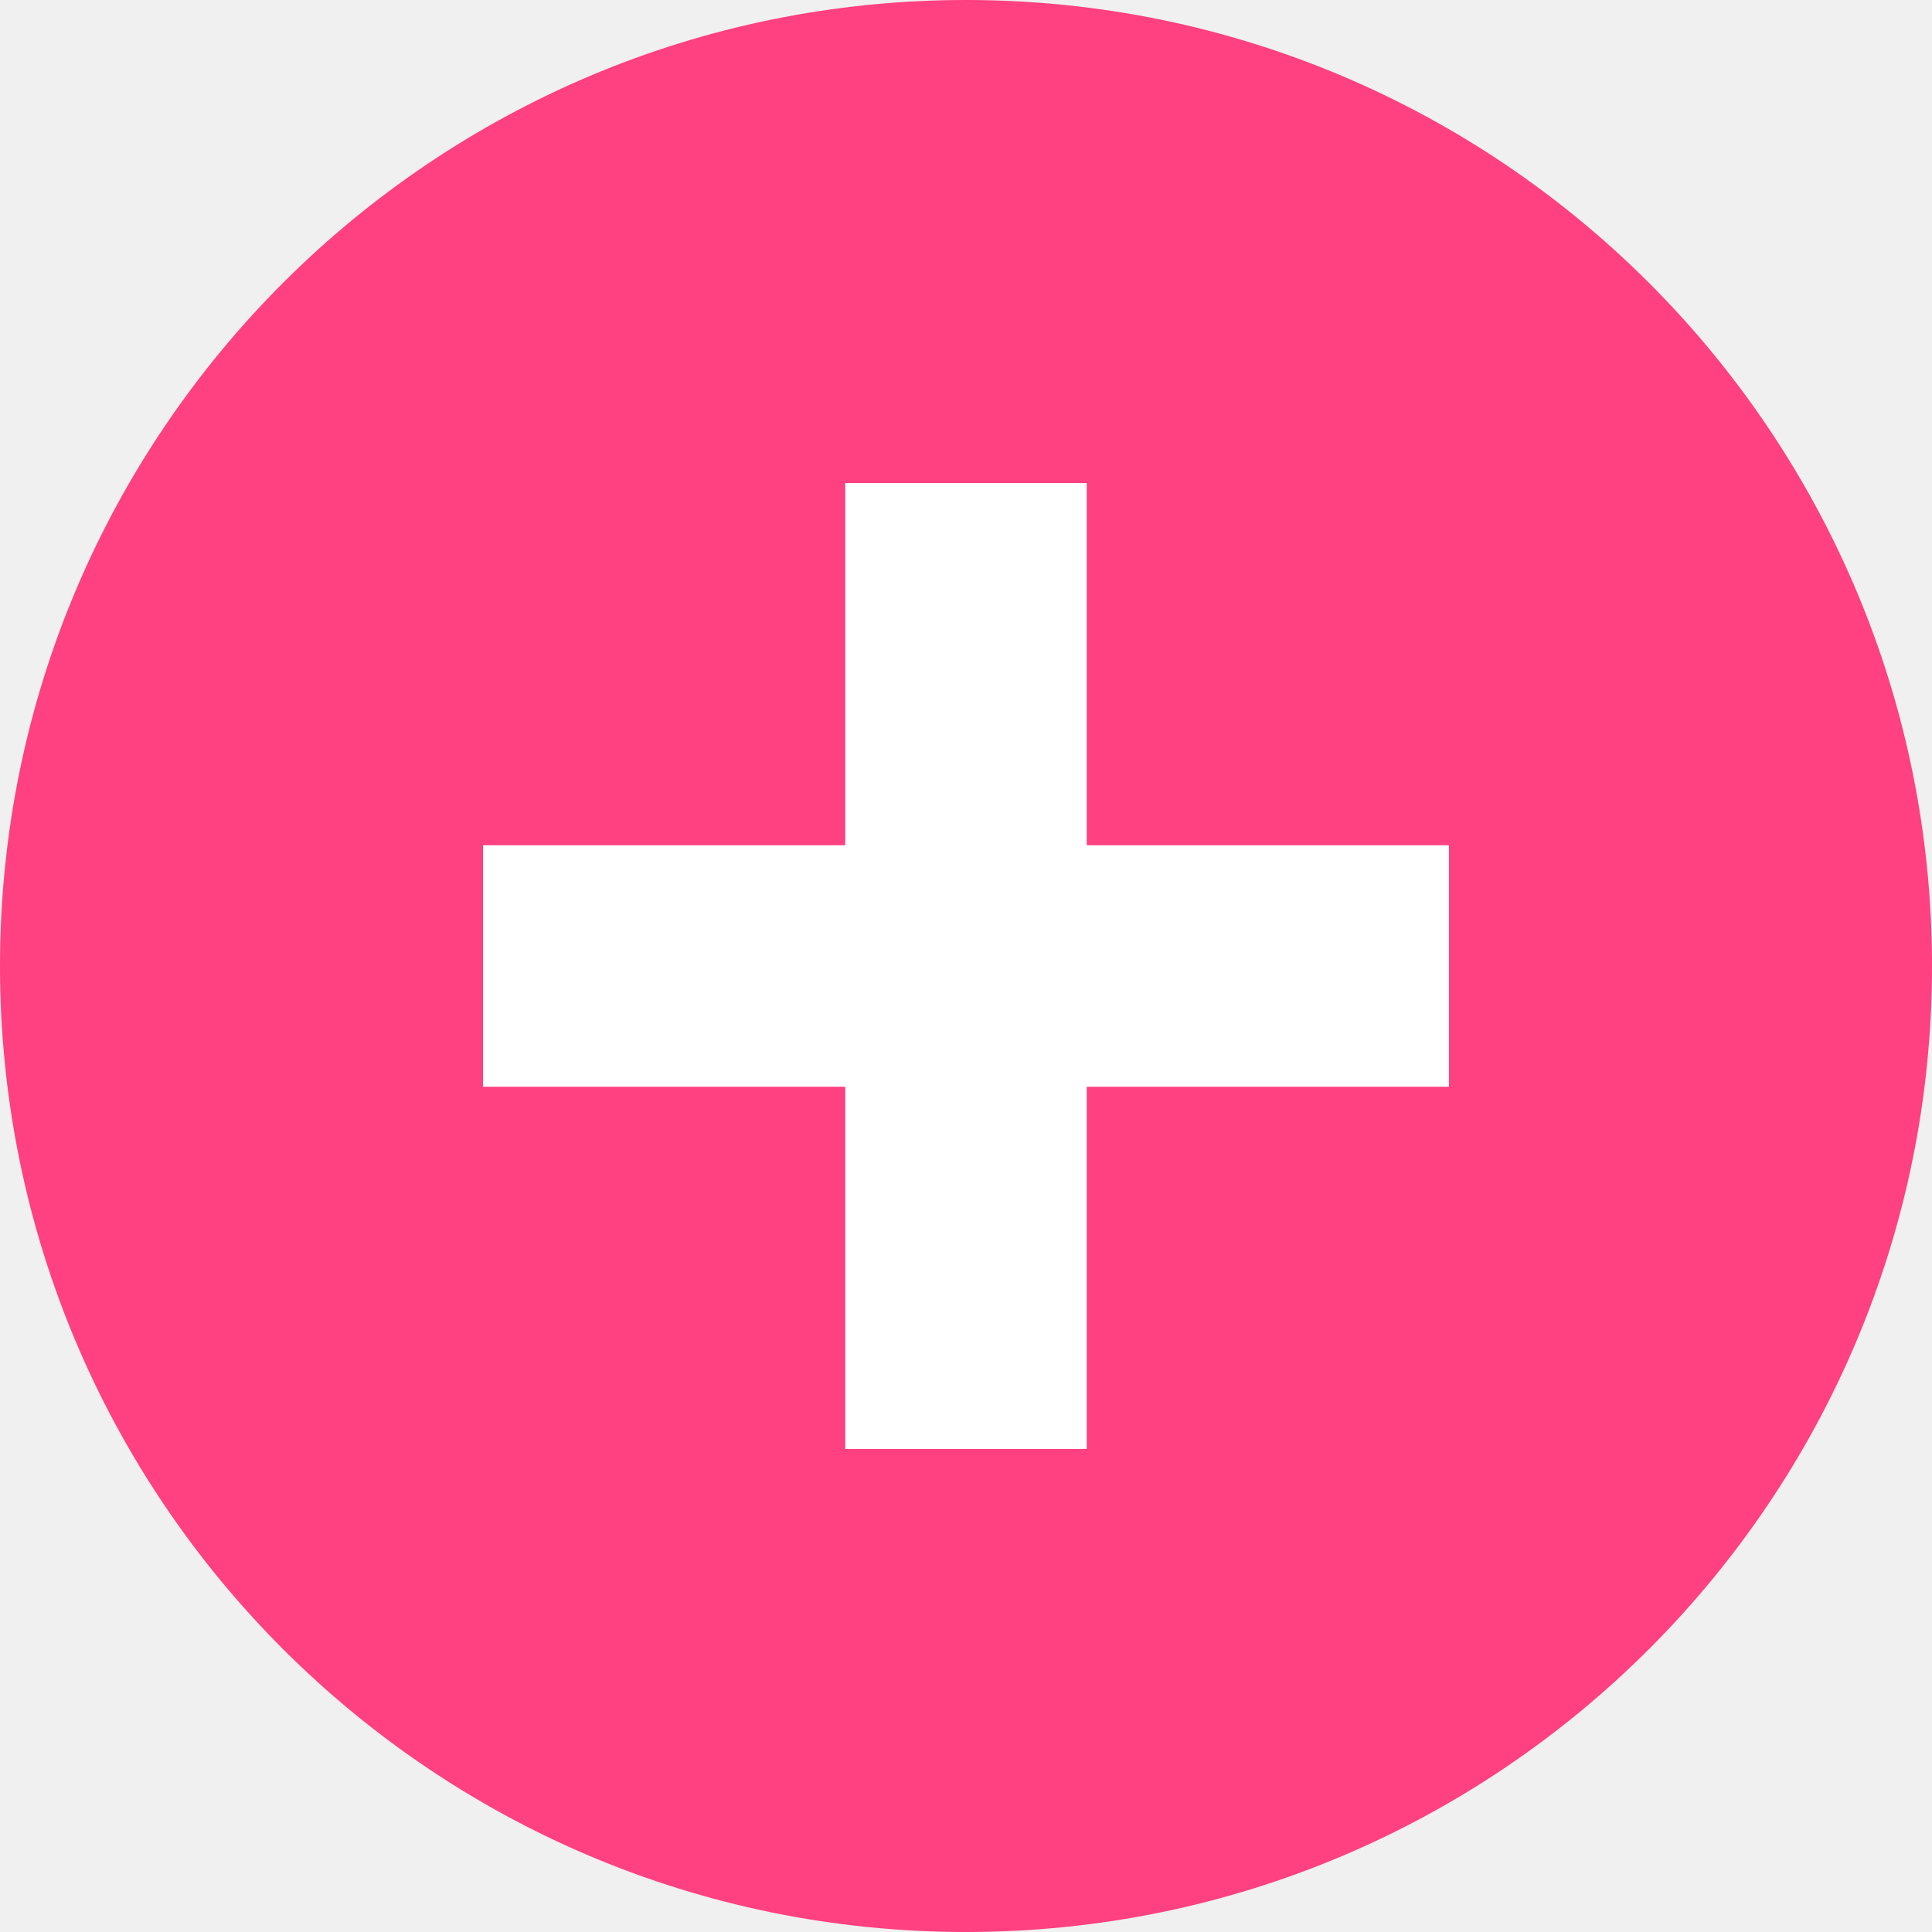
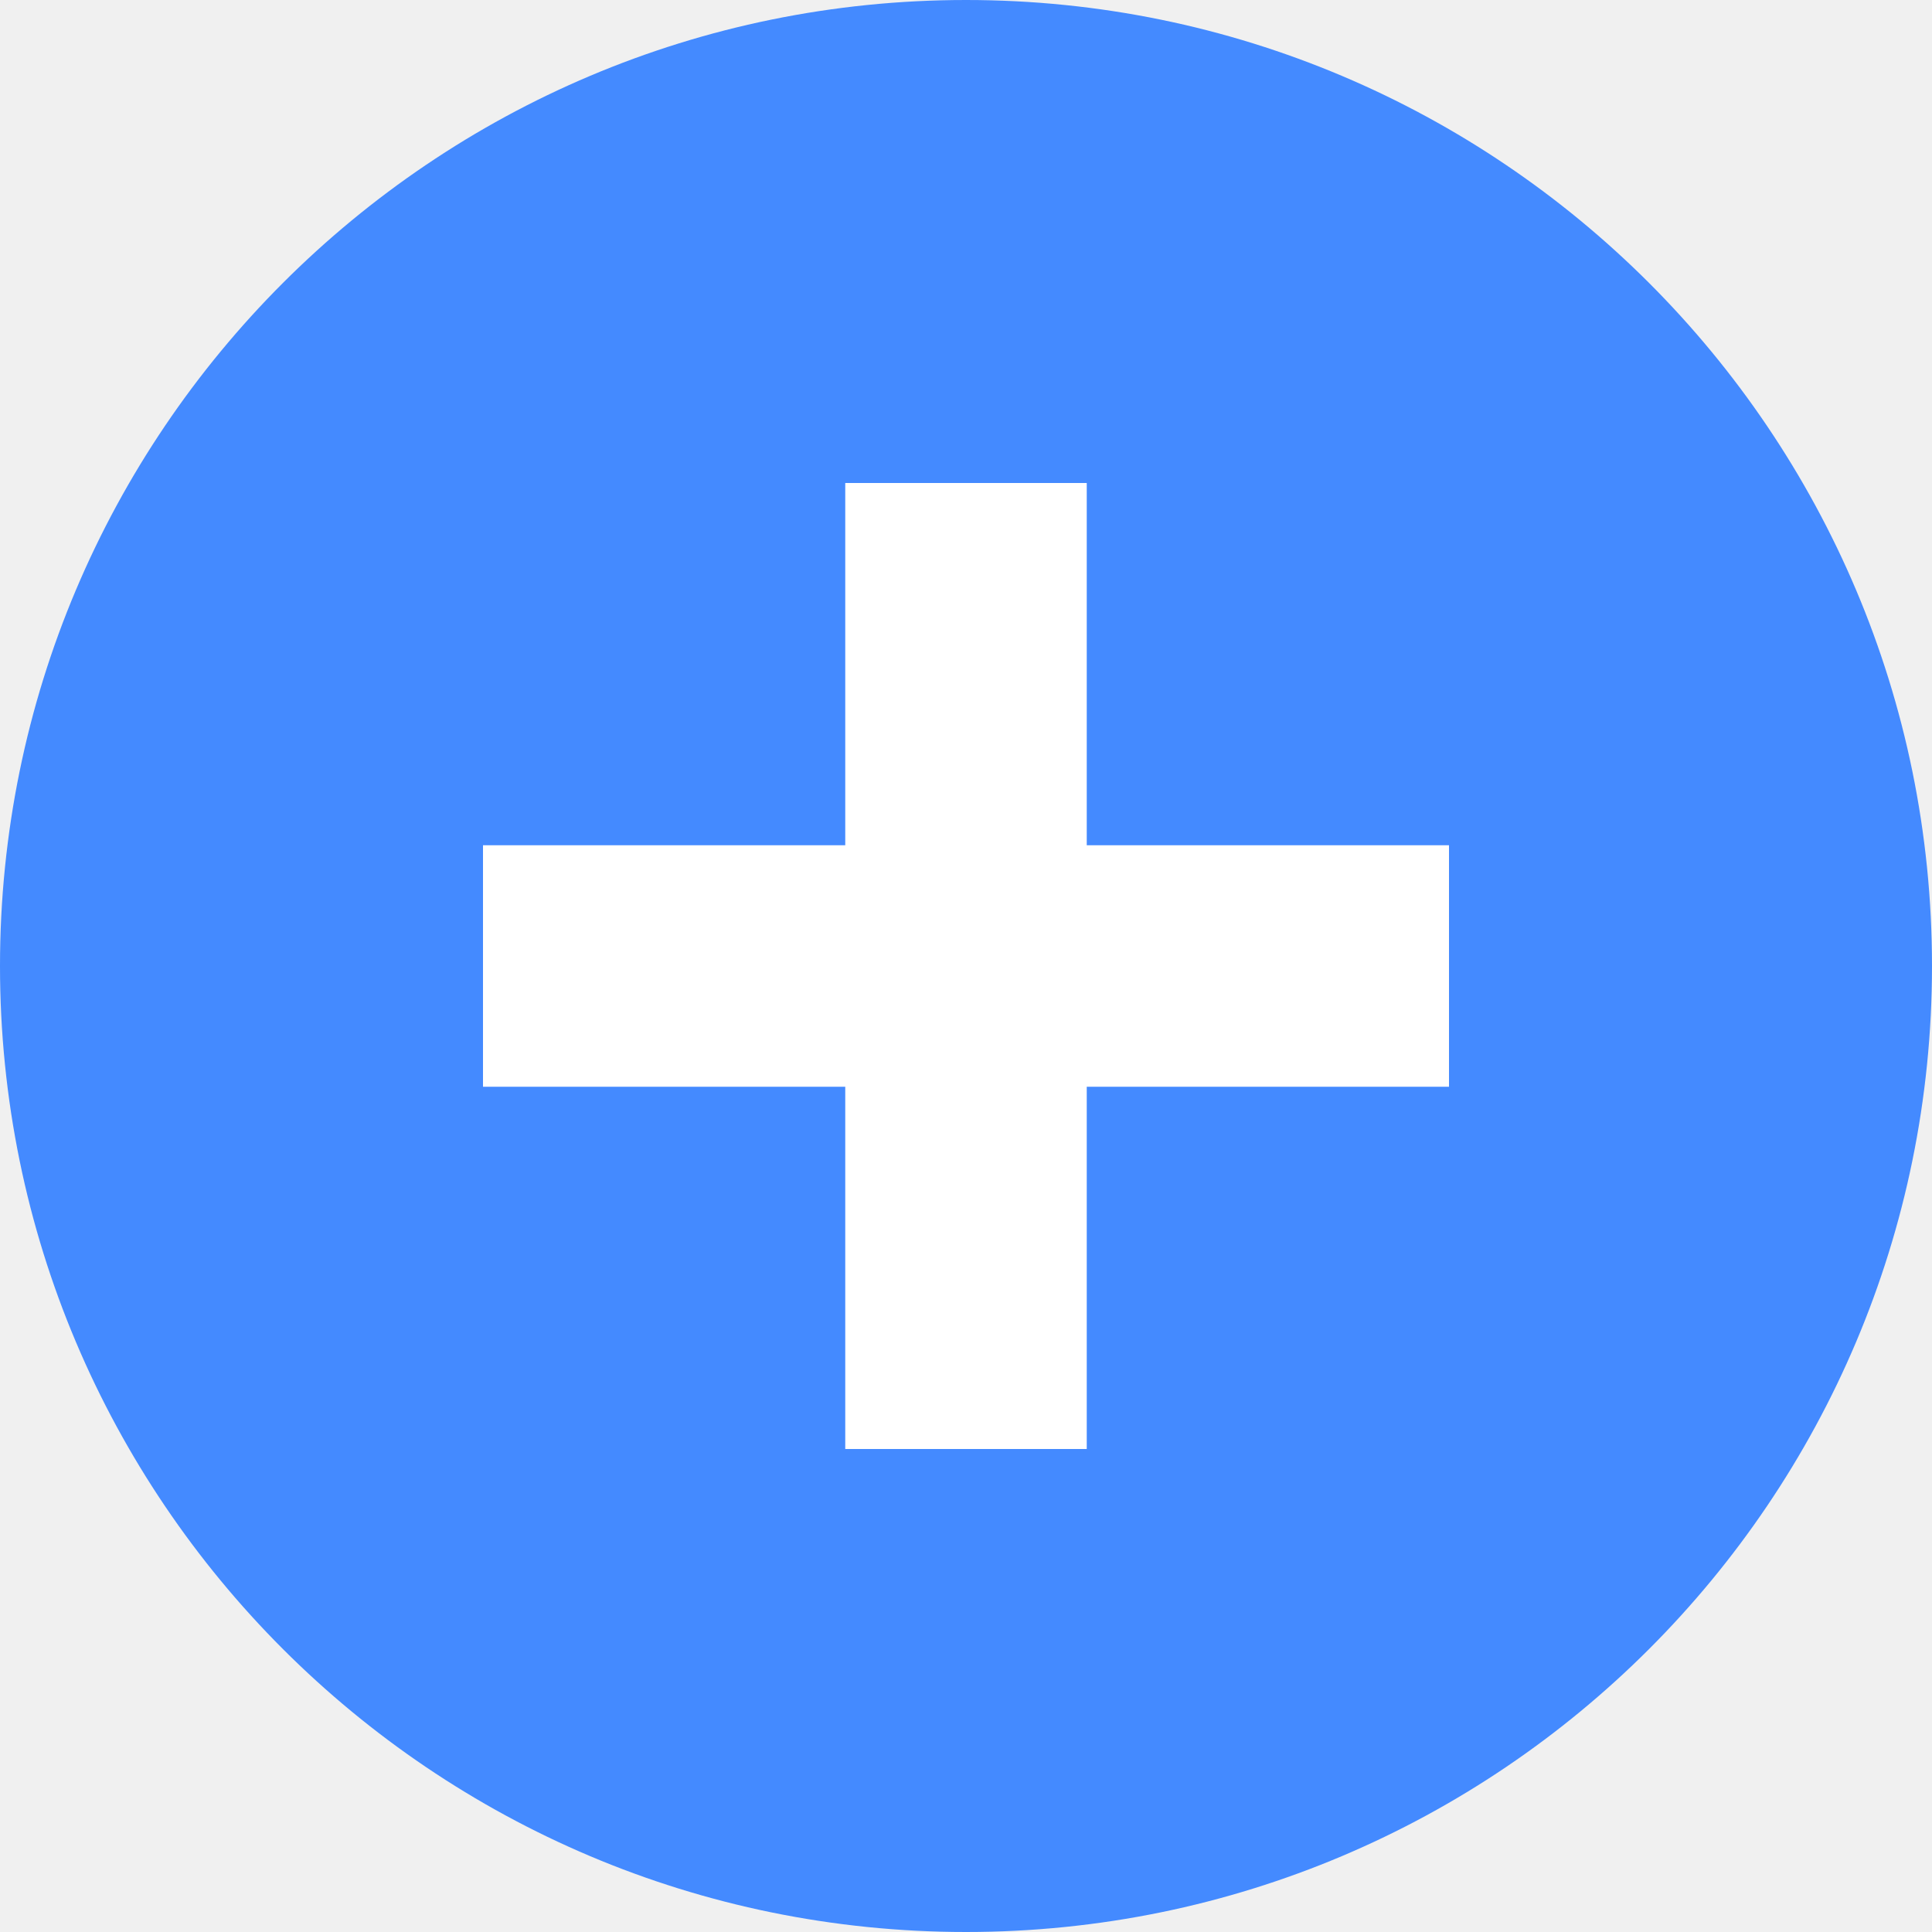
<svg xmlns="http://www.w3.org/2000/svg" width="16" height="16" viewBox="0 0 16 16" id="svg2" version="1.1">
  <defs id="defs4" />
  <g id="layer1" transform="translate(0,-1036.362)">
-     <circle style="fill:#ff4081;fill-opacity:1;stroke:none" id="path4138" cx="8" cy="1044.362" r="8" />
+     <circle style="fill:#448aff;fill-opacity:1;stroke:none" id="path4138" cx="8" cy="1044.362" r="8" />
    <path style="fill:#ffffff;fill-opacity:1;stroke:none" d="M 7 4 L 7 7 L 4 7 L 4 9 L 7 9 L 7 12 L 9 12 L 9 9 L 12 9 L 12 7 L 9 7 L 9 4 L 7 4 z " transform="translate(0,1036.362)" id="rect4136" />
  </g>
</svg>
